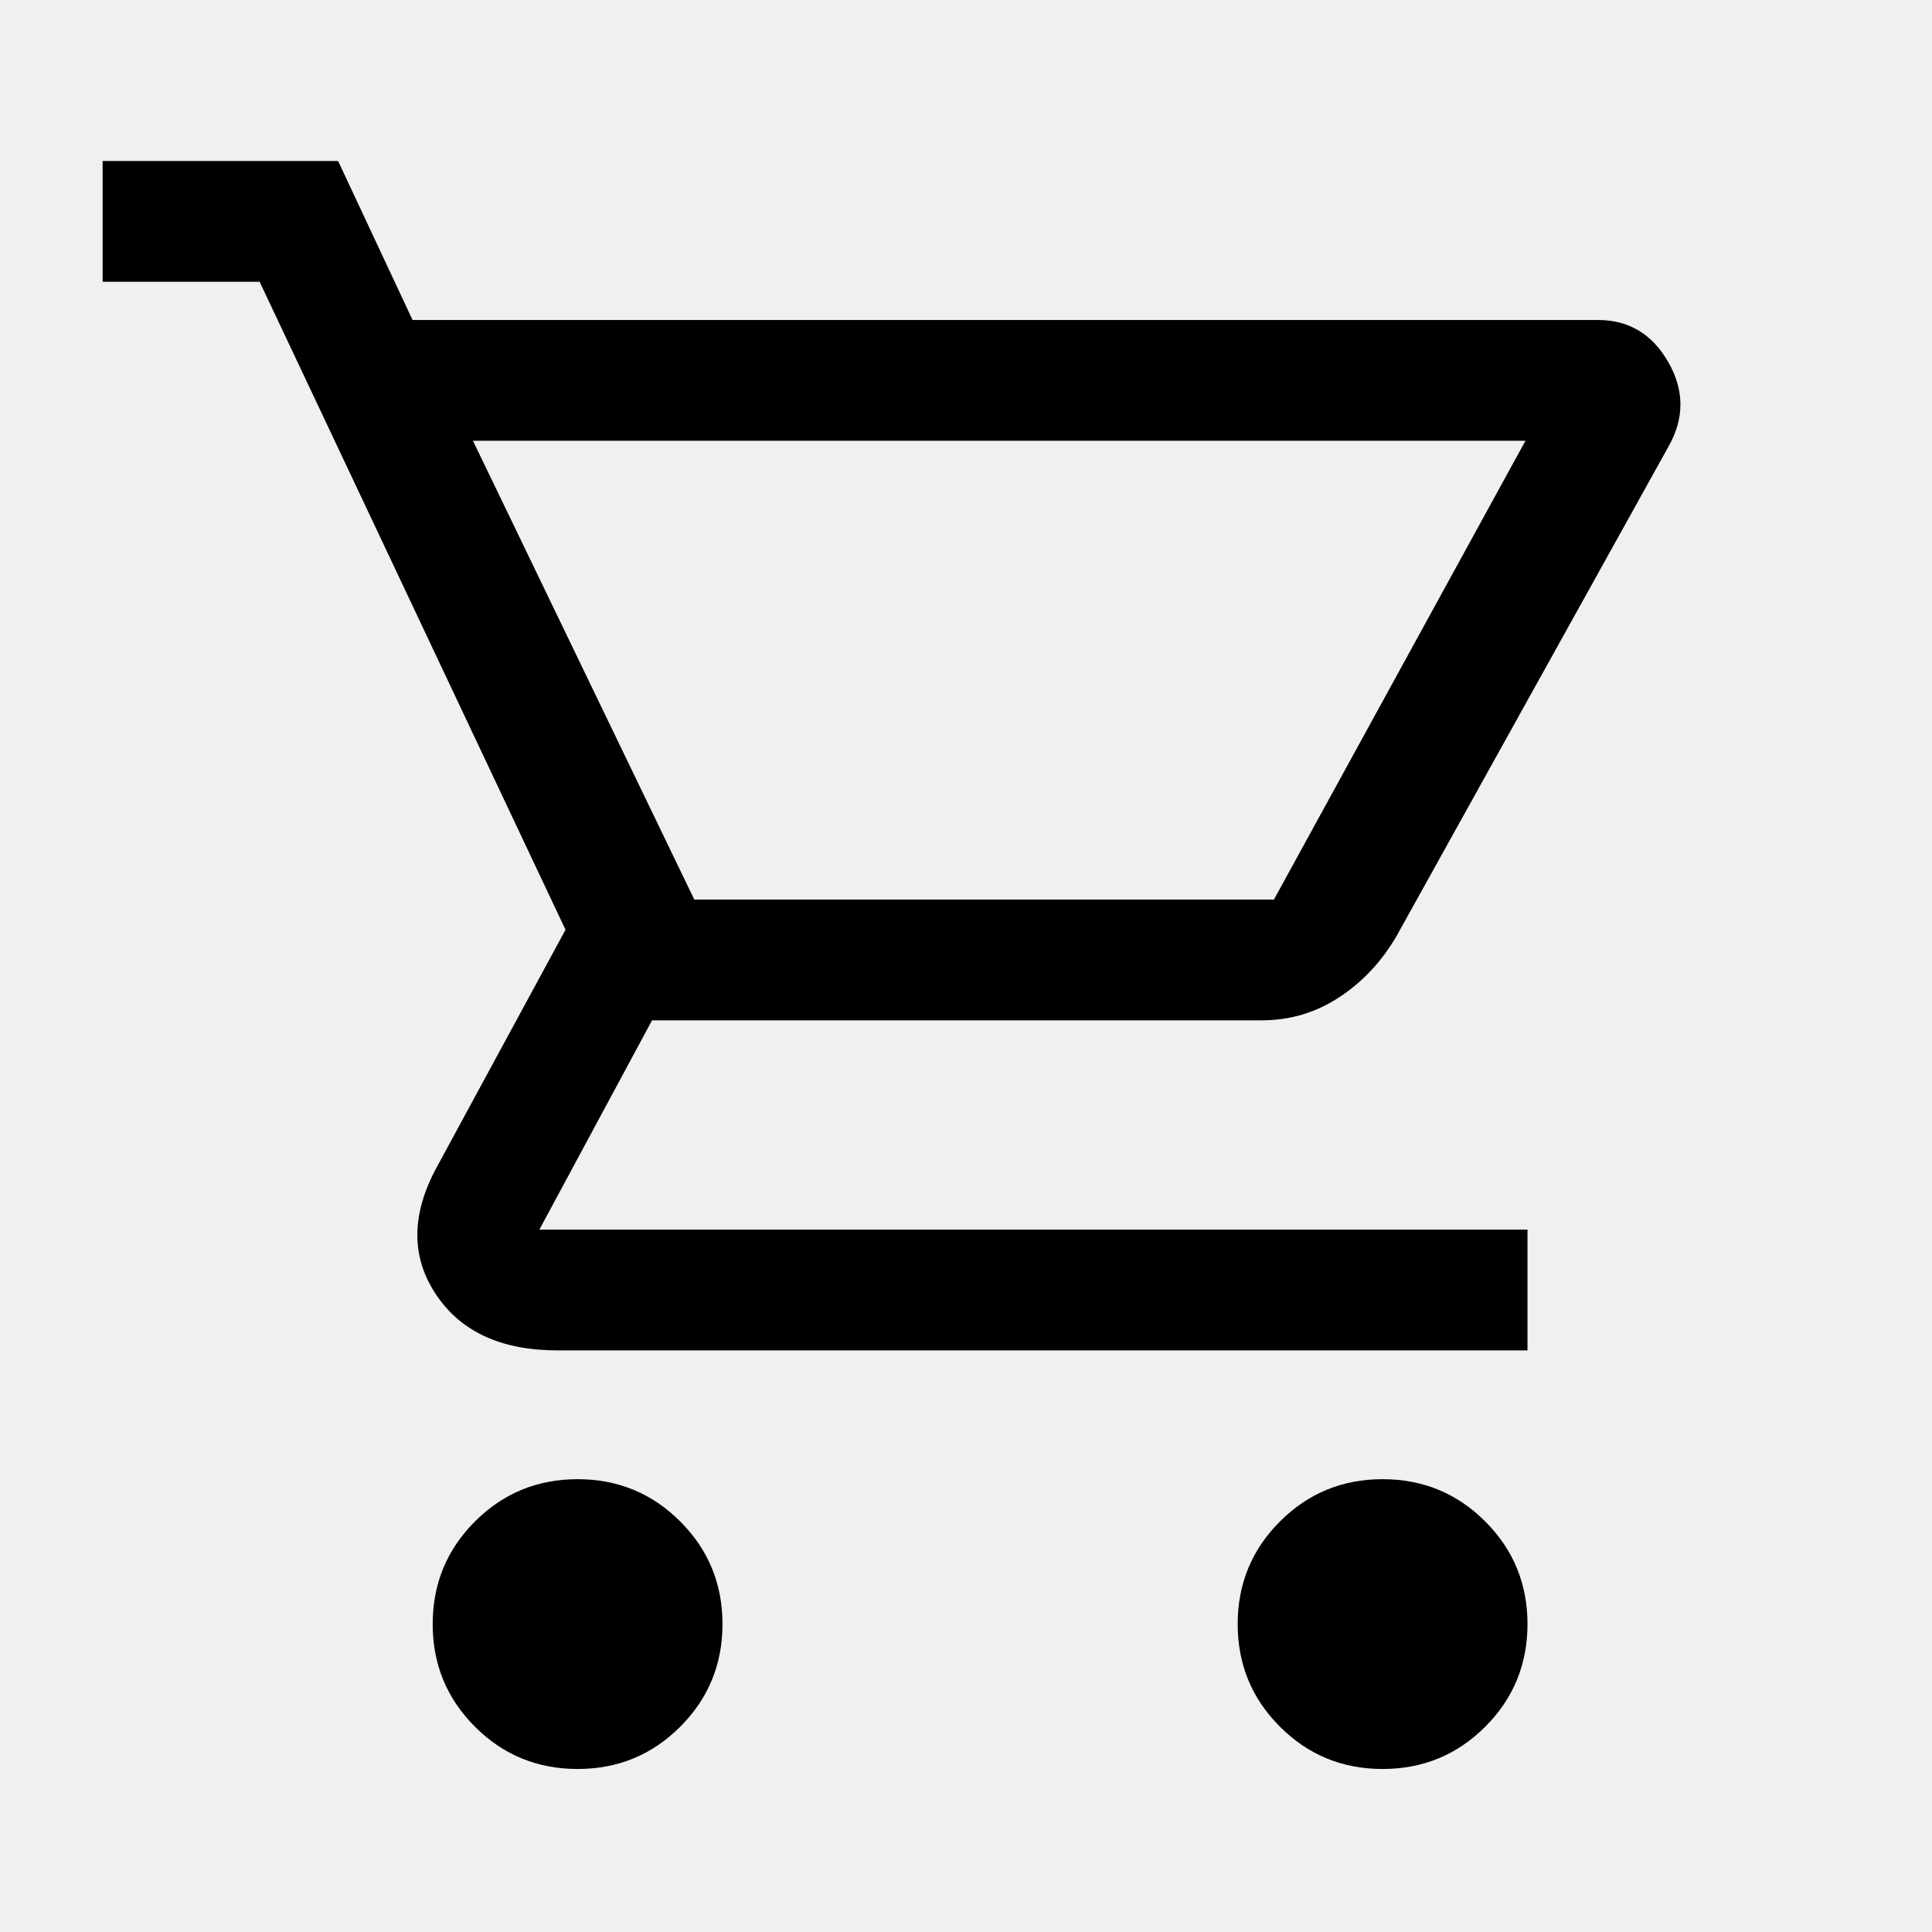
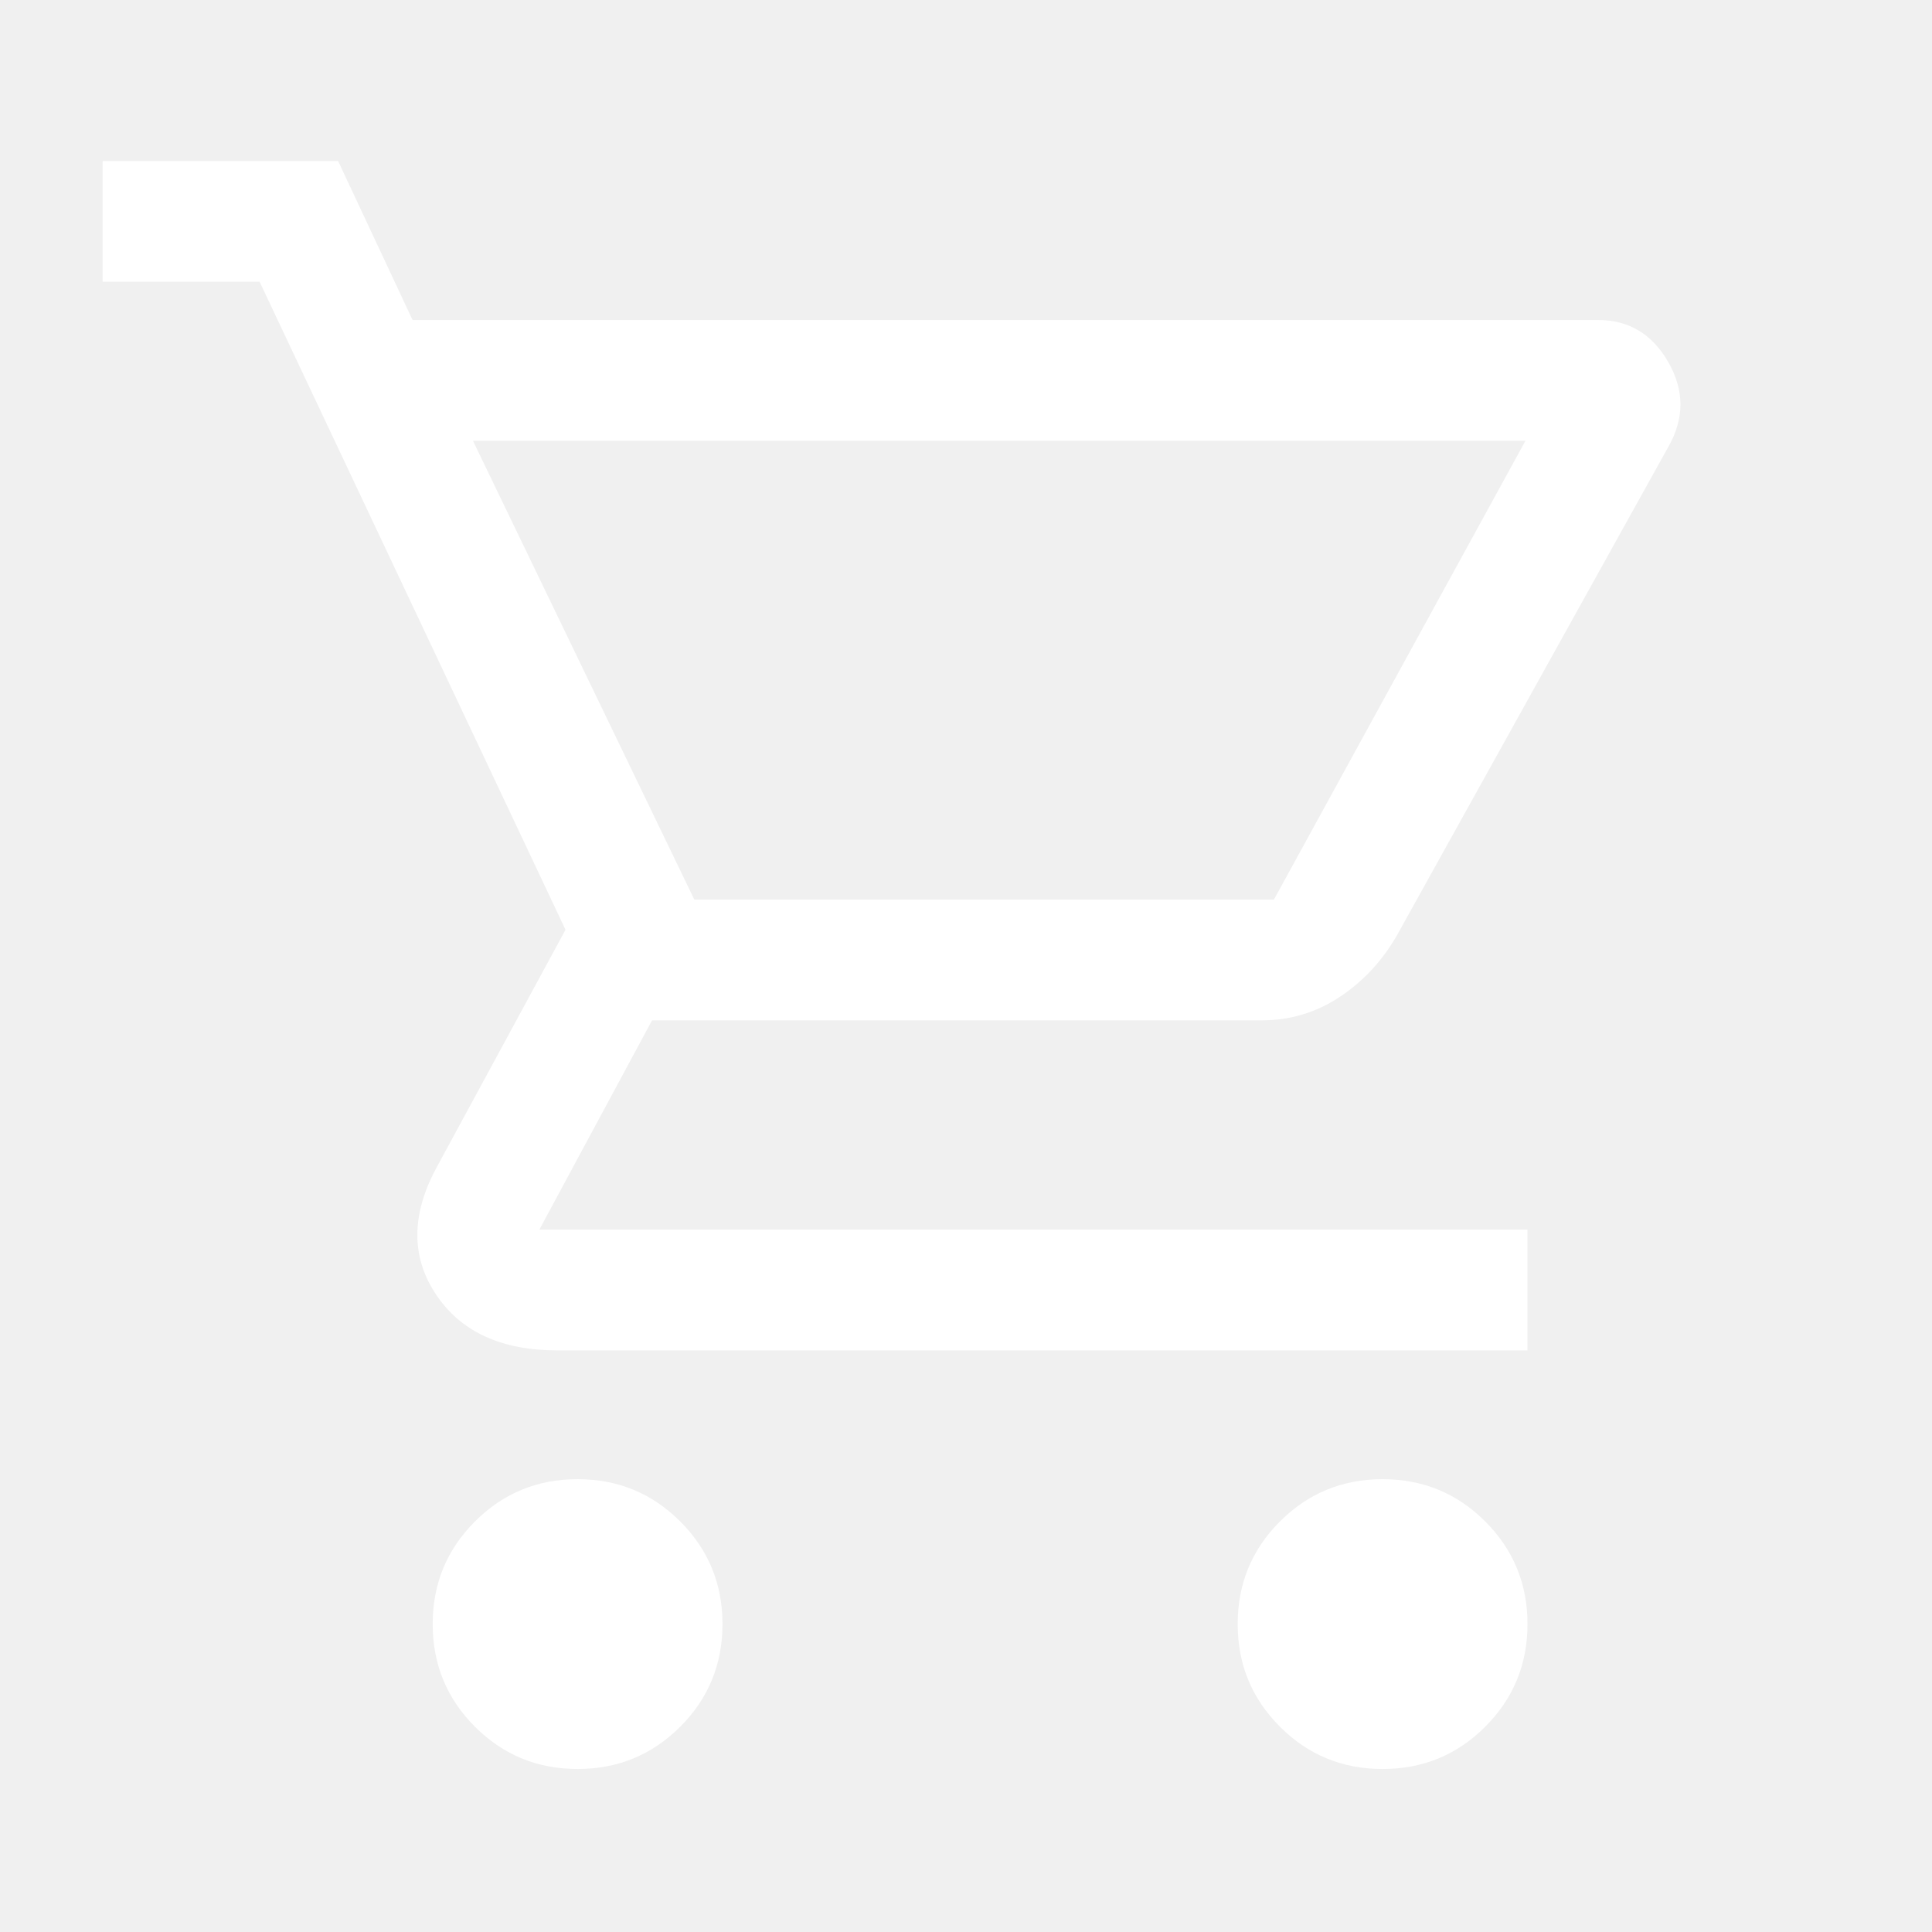
<svg xmlns="http://www.w3.org/2000/svg" height="48" width="48">
-   <path d="M14.35 43.95q-1.5 0-2.55-1.05-1.05-1.05-1.05-2.55 0-1.5 1.05-2.55 1.05-1.05 2.55-1.05 1.5 0 2.55 1.05 1.05 1.05 1.05 2.55 0 1.5-1.05 2.55-1.05 1.05-2.55 1.05Zm20 0q-1.5 0-2.55-1.05-1.05-1.05-1.05-2.55 0-1.5 1.05-2.55 1.05-1.05 2.55-1.05 1.5 0 2.55 1.05 1.05 1.05 1.05 2.55 0 1.5-1.05 2.55-1.05 1.05-2.55 1.05Zm-22.6-33 5.5 11.4h14.4l6.25-11.4Zm-1.5-3H39.7q1.15 0 1.75 1.05.6 1.05 0 2.1L34.7 23.25q-.55.95-1.425 1.525t-1.925.575H16.2l-2.8 5.2h24.55v3h-24.1q-2.1 0-3.025-1.4-.925-1.4.025-3.15l3.2-5.9L6.45 7h-3.9V4H8.4Zm7 14.4h14.4Z" />
+   <path fill="white" d="M14.35 43.95q-1.5 0-2.55-1.05-1.05-1.05-1.05-2.55 0-1.5 1.05-2.55 1.05-1.05 2.55-1.05 1.5 0 2.55 1.05 1.05 1.05 1.05 2.55 0 1.5-1.05 2.55-1.05 1.05-2.55 1.05Zm20 0q-1.5 0-2.55-1.05-1.05-1.05-1.05-2.55 0-1.5 1.05-2.55 1.05-1.05 2.55-1.05 1.5 0 2.55 1.05 1.05 1.05 1.05 2.55 0 1.5-1.05 2.55-1.05 1.05-2.55 1.05Zm-22.6-33 5.5 11.4h14.4l6.25-11.4Zm-1.5-3H39.7q1.15 0 1.75 1.05.6 1.05 0 2.1L34.7 23.25q-.55.95-1.425 1.525t-1.925.575H16.2l-2.8 5.2h24.55v3h-24.1q-2.1 0-3.025-1.4-.925-1.4.025-3.15l3.2-5.9L6.45 7h-3.9V4H8.4Zm7 14.4h14.4Z" />
</svg>
